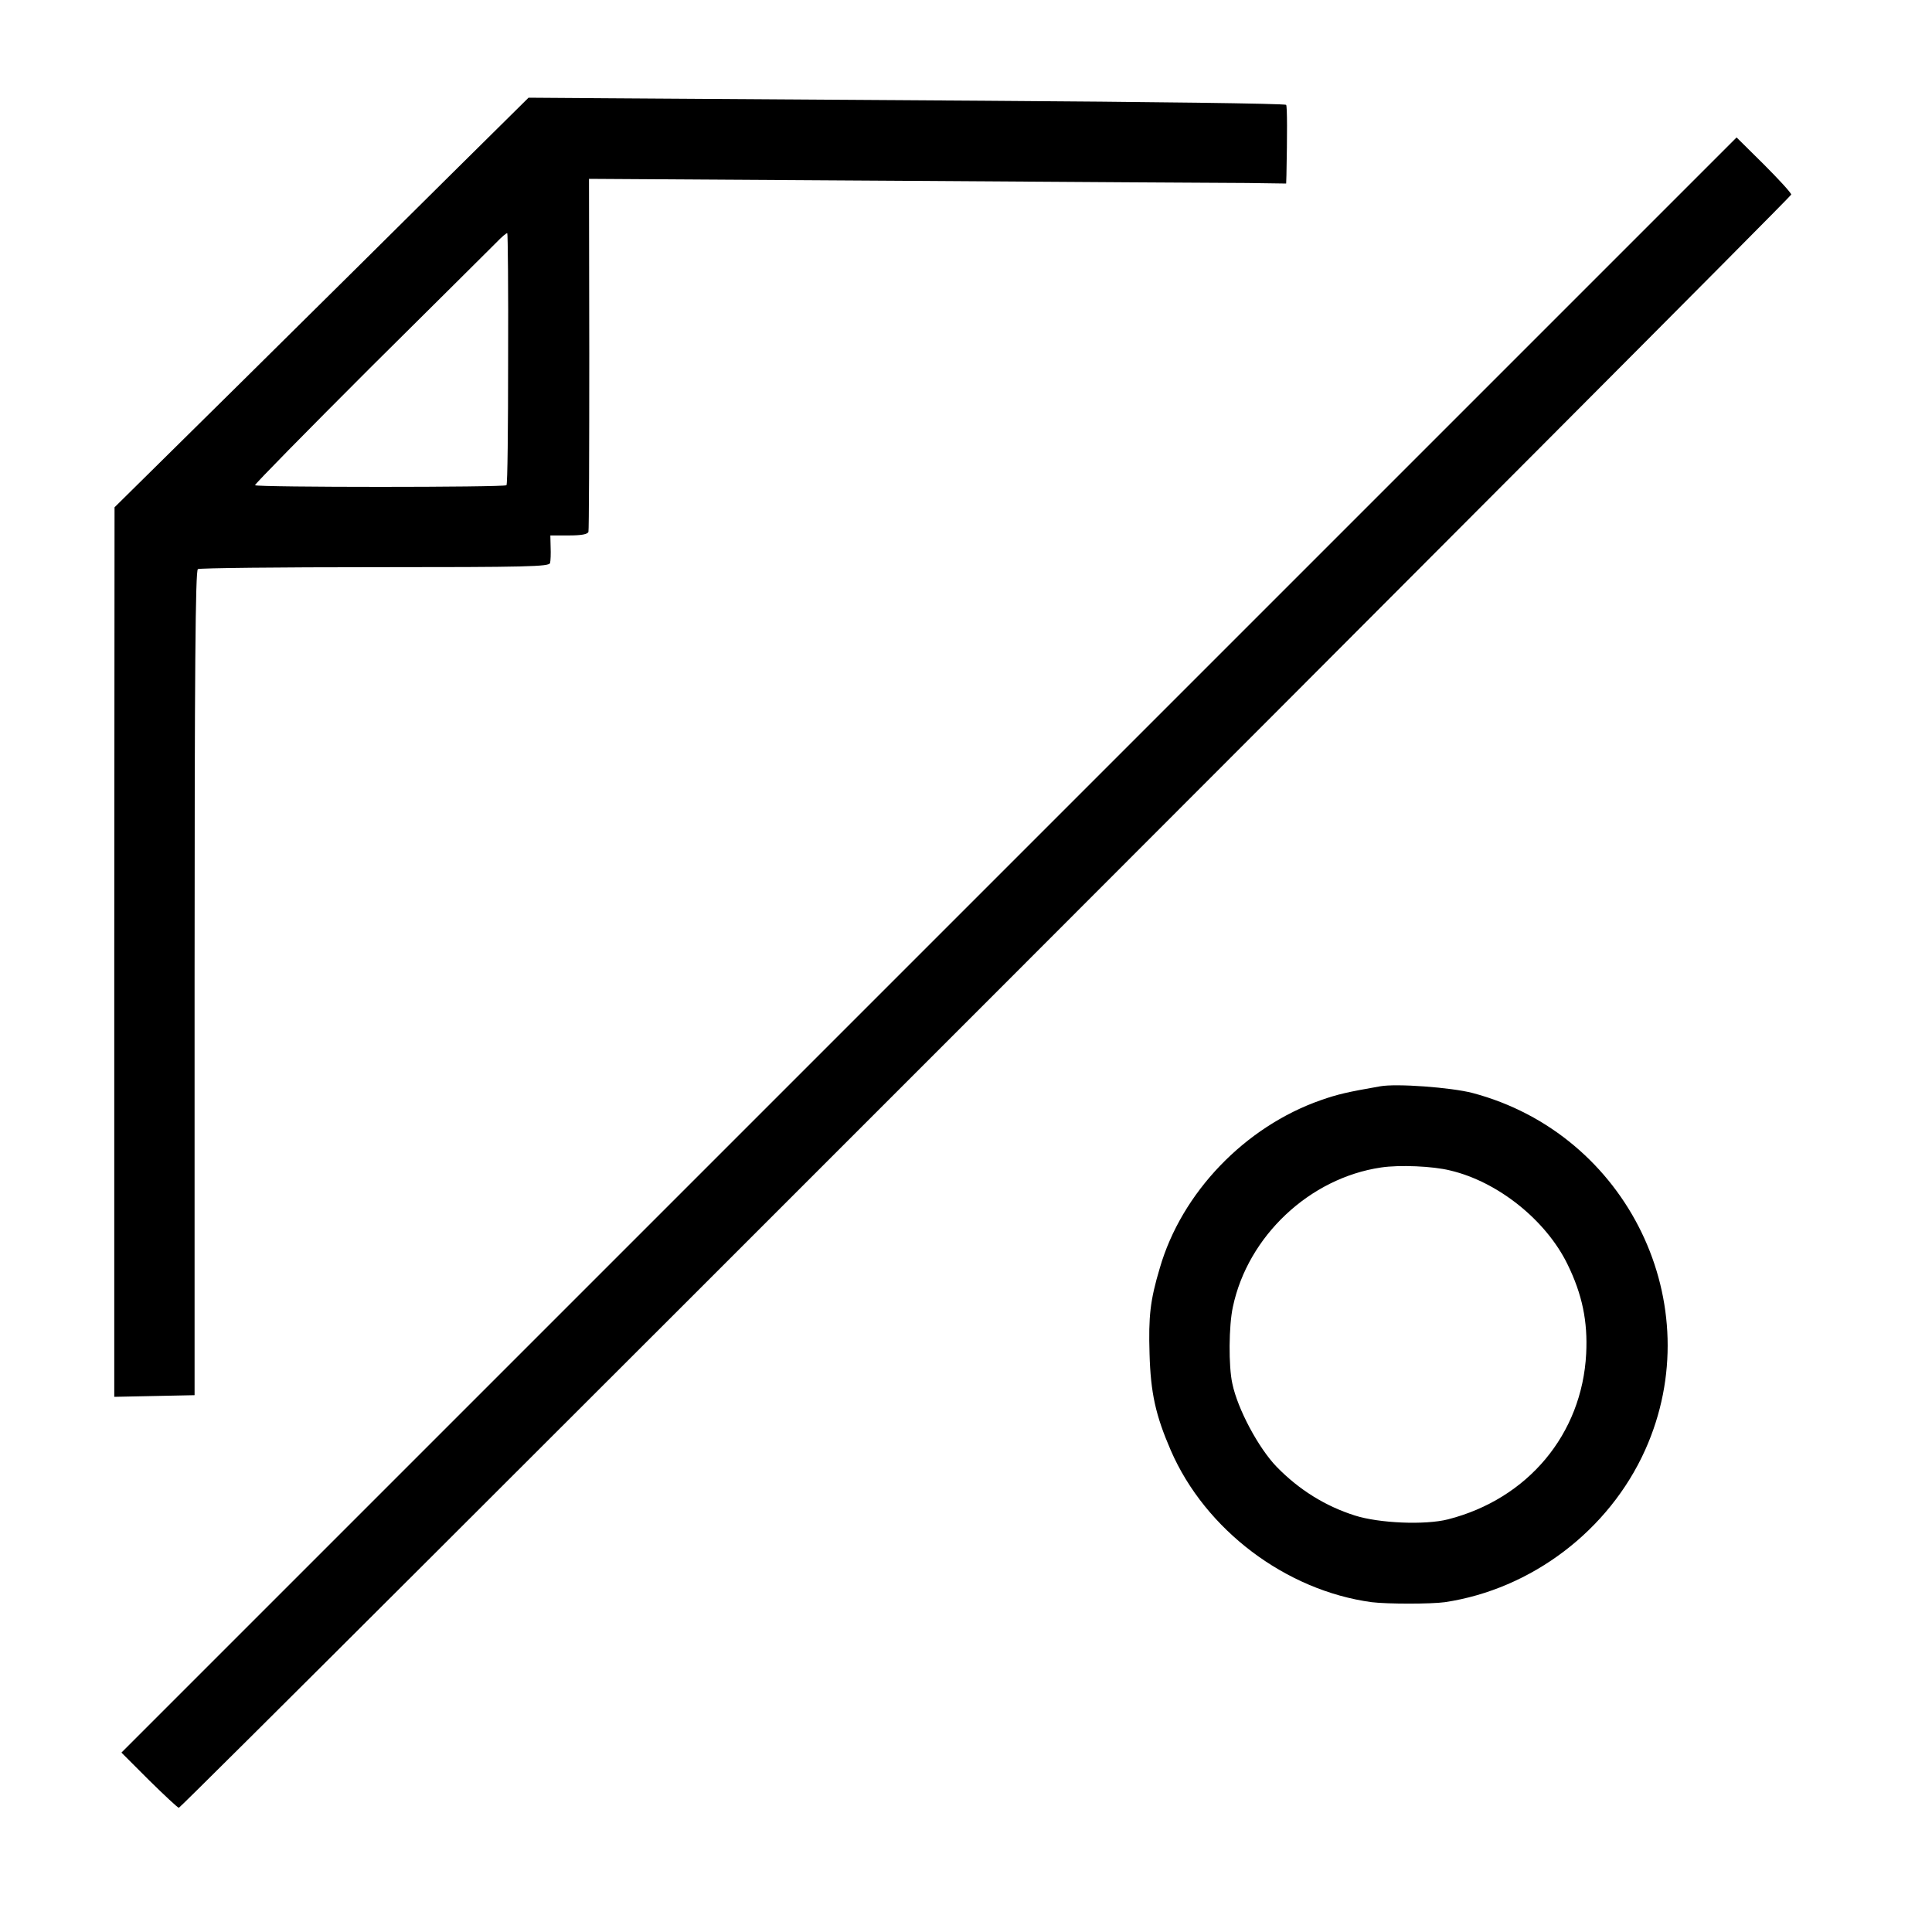
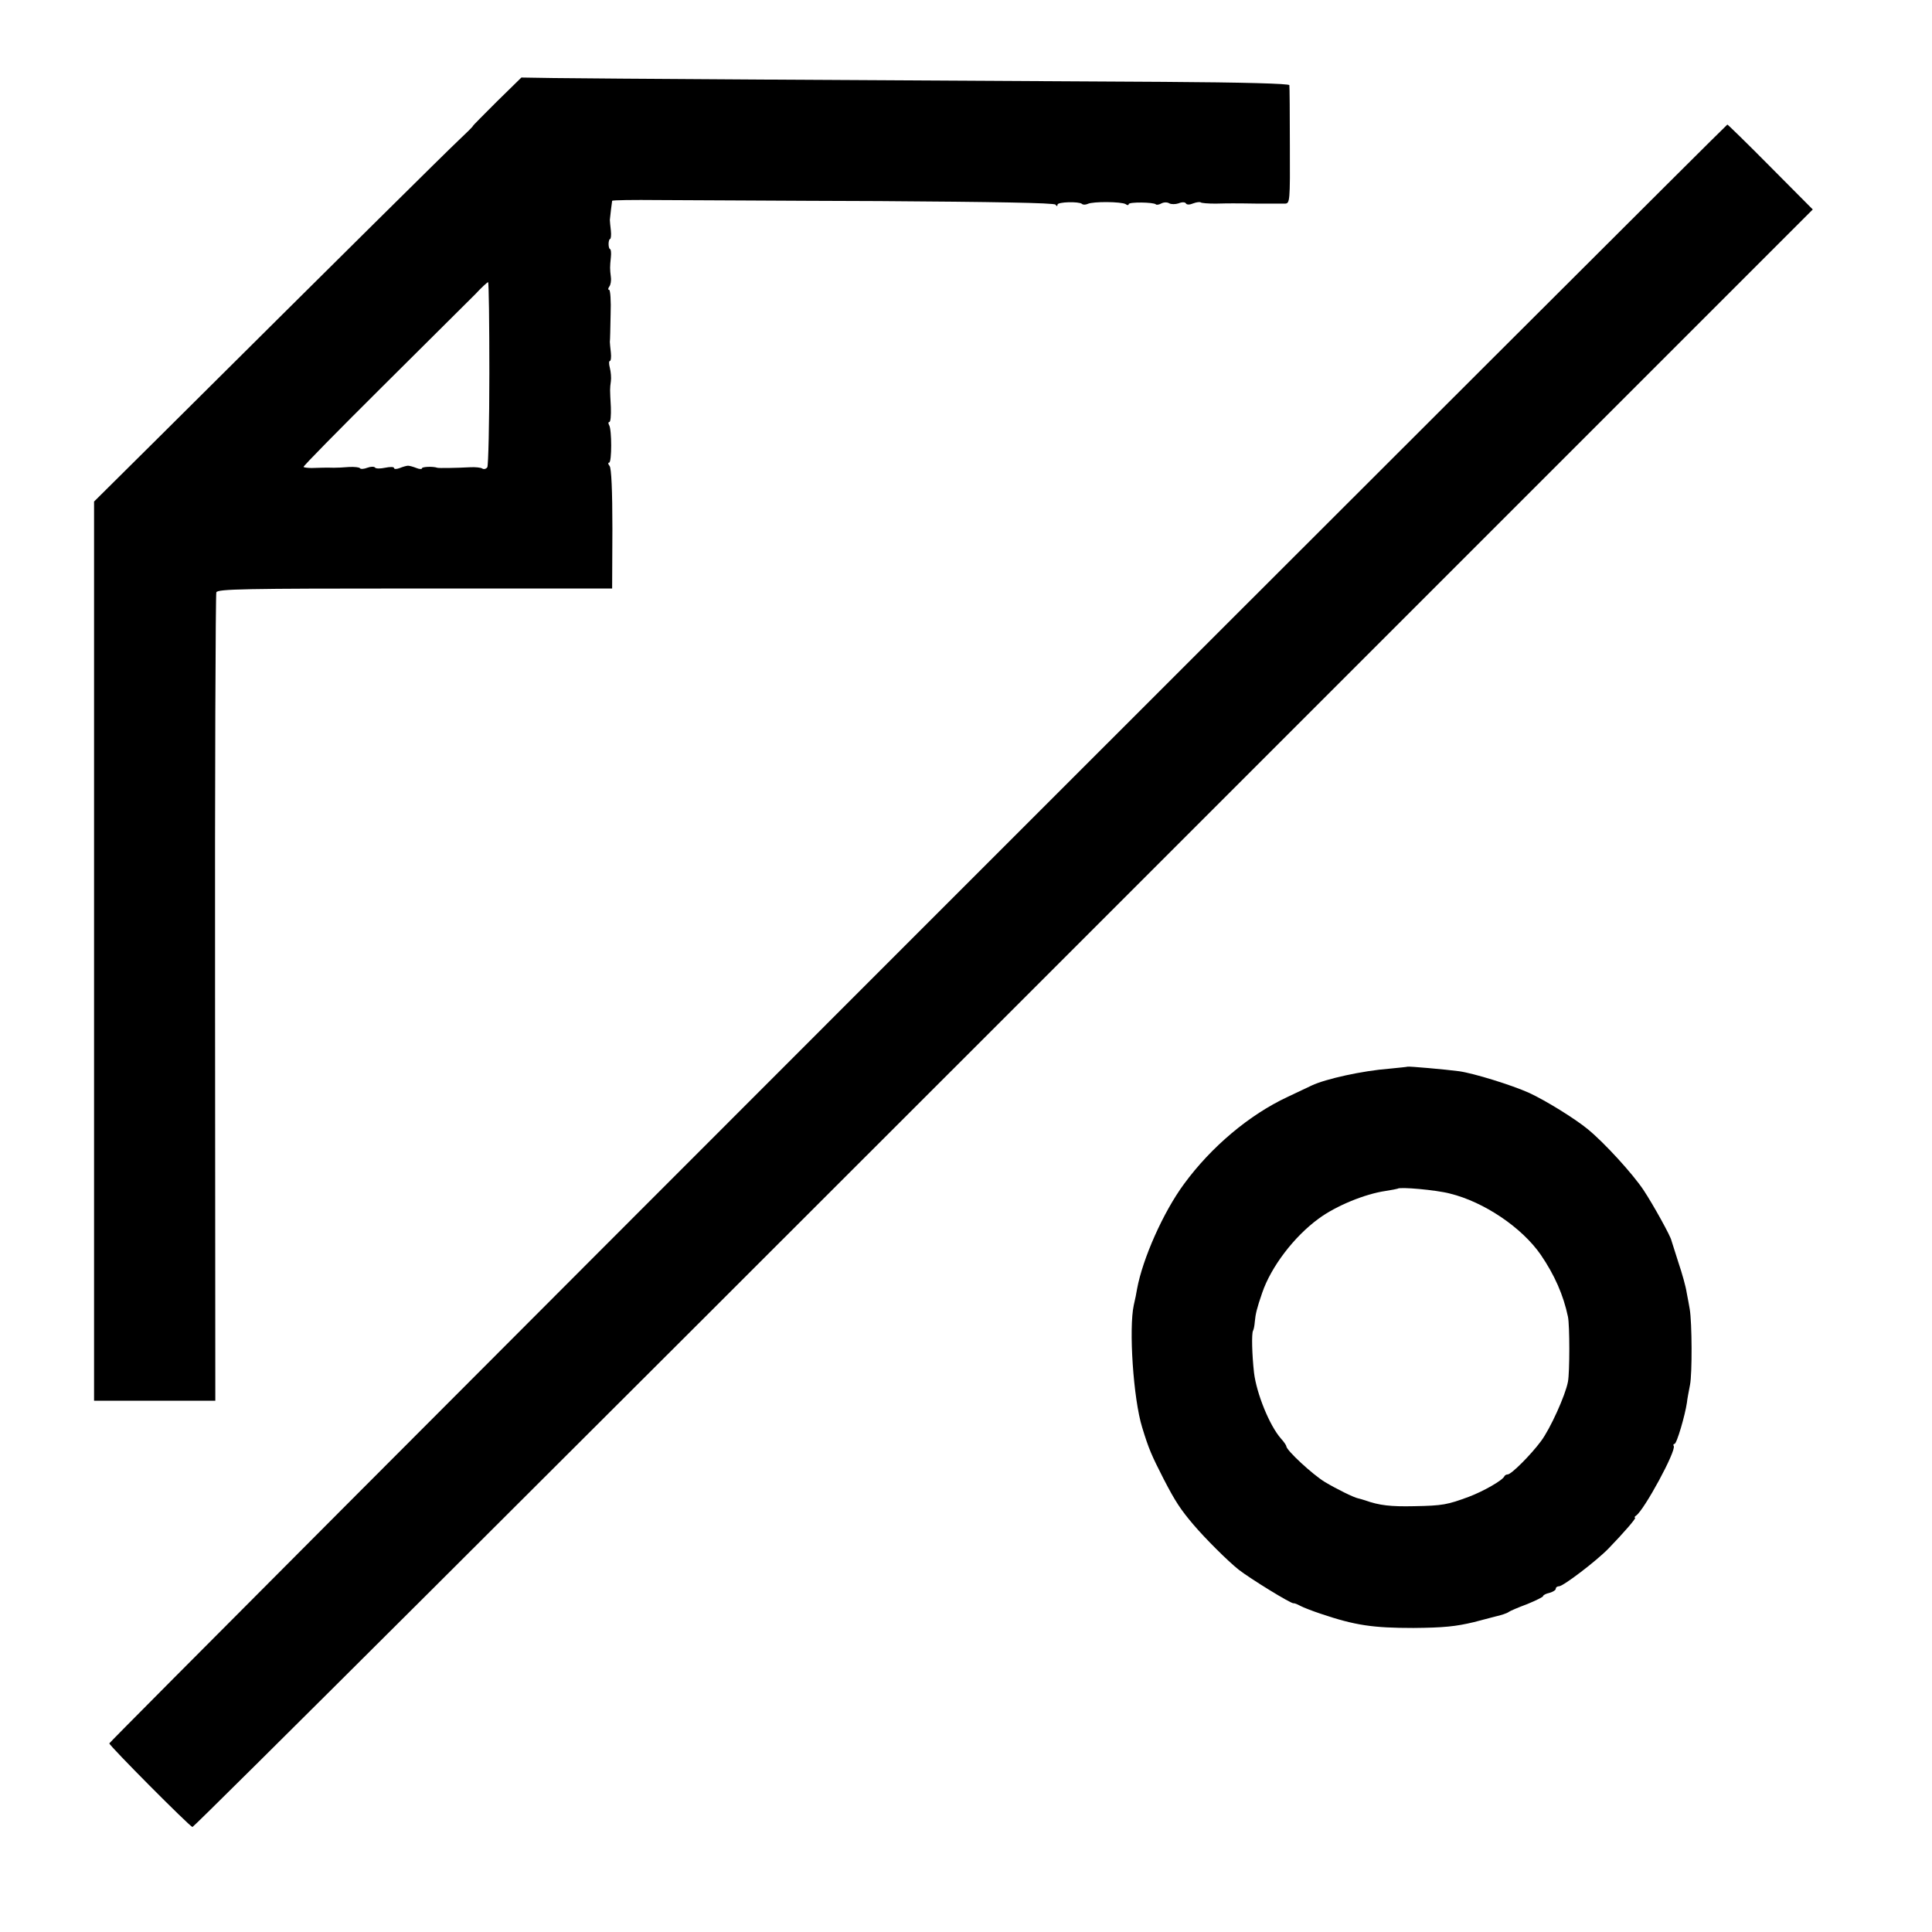
- <svg xmlns="http://www.w3.org/2000/svg" version="1.0" width="700pt" height="700pt" viewBox="0 0 700 700" preserveAspectRatio="xMidYMid meet">
-   <g transform="translate(0,700) scale(0.1,-0.1)" fill="#000000" stroke="none">
-     <path d="M1635 6369 c-154 -153 -491 -487 -750 -743 l-470 -464 -1 -1611 0 -1612 145 3 146 3 0 1493 c0 1137 3 1495 12 1500 6 4 295 7 642 7 552 0 630 2 634 15 2 8 3 34 2 58 l-1 42 67 0 c45 0 68 4 71 13 2 6 3 297 3 645 l-1 634 1120 -7 c617 -4 1185 -8 1264 -8 l142 -2 1 30 c3 147 3 248 -1 255 -3 5 -496 11 -1095 15 -600 4 -1216 8 -1370 9 l-280 2 -280 -277z m206 -669 c0 -249 -2 -455 -6 -458 -8 -8 -906 -8 -911 0 -2 3 186 194 417 425 232 230 438 435 458 455 19 20 37 35 39 33 2 -2 4 -207 3 -455z" />
-     <path d="M3366 3576 l-2926 -2926 100 -100 c56 -55 104 -100 108 -100 11 0 5842 5834 5842 5845 0 6 -45 55 -99 109 l-99 98 -2926 -2926z" />
-     <path d="M5000 3064 c-120 -21 -154 -29 -214 -50 -275 -96 -505 -335 -584 -609 -35 -117 -41 -175 -37 -310 4 -142 22 -223 77 -350 125 -288 417 -508 728 -550 58 -7 213 -7 265 0 314 47 595 260 726 552 236 526 -63 1144 -626 1293 -77 20 -276 35 -335 24z m255 -305 c173 -41 346 -180 424 -339 54 -110 74 -208 68 -325 -15 -291 -211 -526 -501 -600 -83 -21 -249 -14 -337 14 -107 34 -202 93 -283 176 -66 68 -142 210 -161 302 -14 62 -13 210 2 278 54 256 278 467 537 505 66 10 188 5 251 -11z" />
+ <svg xmlns="http://www.w3.org/2000/svg" version="1.0" width="760pt" height="760pt" viewBox="0 0 760 760" preserveAspectRatio="xMidYMid meet">
+   <g transform="translate(0,760) scale(0.1,-0.1)" fill="#000000" stroke="none">
+     <path d="M1955 7201 c-52 -52 -95 -95 -95 -97 0 -2 -25 -27 -56 -56 -50 -47 -448 -441 -1181 -1170 l-253 -251 0 -1768 0 -1769 238 0 239 0 -1 1582 c-1 871 2 1590 5 1598 6 13 103 15 782 15 l775 0 1 235 c0 150 -4 239 -11 247 -6 7 -7 13 -2 13 11 0 11 131 0 148 -4 7 -3 12 1 12 5 0 7 26 6 58 -4 73 -4 72 0 102 2 14 0 37 -4 53 -4 15 -4 27 0 27 4 0 6 15 4 33 -2 17 -4 37 -4 42 1 6 2 54 3 108 2 53 -1 97 -6 97 -5 0 -4 6 1 13 5 6 8 23 6 37 -4 33 -4 39 0 78 2 17 0 32 -3 32 -3 0 -6 9 -6 20 0 11 3 20 6 20 3 0 5 15 3 33 -2 17 -4 37 -4 42 1 14 8 69 9 75 1 3 84 4 184 3 101 0 491 -3 868 -4 447 -3 688 -7 692 -14 5 -7 8 -7 8 0 0 11 85 13 96 3 4 -4 14 -4 23 0 21 10 132 9 149 -1 6 -5 12 -5 12 0 0 9 98 8 107 -1 3 -3 13 -1 22 4 10 5 23 5 31 0 7 -4 24 -4 36 0 14 6 26 5 29 0 3 -6 15 -6 29 0 13 5 26 6 29 4 3 -3 29 -5 59 -5 29 1 60 1 68 1 8 0 53 0 100 -1 47 0 94 0 105 0 19 1 20 8 19 229 0 125 -1 232 -2 237 -1 6 -176 11 -495 13 -1123 6 -2280 13 -2399 15 l-127 2 -96 -94z m-30 -1068 c0 -197 -4 -364 -8 -371 -5 -7 -14 -9 -20 -5 -6 4 -27 6 -47 5 -56 -3 -125 -4 -130 -2 -17 6 -60 4 -60 -2 0 -4 -10 -4 -22 1 -13 5 -27 9 -33 9 -5 0 -20 -4 -32 -9 -13 -5 -23 -5 -23 0 0 5 -16 5 -35 1 -19 -4 -37 -4 -40 1 -3 4 -17 4 -30 -1 -13 -5 -26 -6 -29 -2 -2 4 -22 6 -43 5 -21 -2 -48 -3 -60 -3 -30 1 -52 0 -87 -1 -15 0 -30 2 -32 4 -3 2 138 145 312 318 174 173 337 335 363 361 25 27 48 48 51 48 3 0 5 -161 5 -357z" />
+     <path d="M3610 3930 c-1749 -1749 -3180 -3184 -3180 -3188 0 -9 314 -325 327 -329 5 -2 1440 1429 3191 3180 l3183 3183 -166 167 c-91 92 -168 167 -170 167 -3 0 -1436 -1431 -3185 -3180z" />
+     <path d="M5537 3404 c-1 -1 -33 -4 -72 -8 -105 -8 -250 -40 -305 -66 -8 -4 -51 -24 -95 -45 -150 -70 -300 -196 -407 -342 -82 -111 -163 -294 -185 -413 -2 -14 -8 -43 -13 -64 -20 -92 -2 -368 33 -481 26 -85 36 -108 85 -204 45 -87 66 -119 117 -179 45 -53 135 -143 178 -177 45 -35 207 -135 216 -132 3 1 15 -4 26 -10 11 -6 47 -20 80 -31 136 -46 206 -56 365 -56 120 1 167 6 238 23 23 6 61 16 84 22 23 5 47 13 53 18 5 4 38 18 73 31 34 14 62 28 62 31 0 4 11 10 25 13 14 4 25 11 25 16 0 6 6 10 13 10 16 0 145 98 194 148 61 63 112 122 105 122 -4 0 -2 4 4 8 32 22 159 256 148 274 -3 4 -1 8 3 8 9 0 42 114 49 163 1 12 7 43 12 69 9 44 8 245 -1 298 -2 14 -8 43 -12 65 -3 22 -18 76 -33 120 -14 44 -26 82 -27 85 -2 15 -71 140 -110 199 -42 63 -153 185 -219 239 -51 42 -166 113 -231 143 -69 31 -218 77 -275 85 -52 7 -200 20 -203 18z m166 -499 c135 -33 284 -134 358 -241 54 -79 89 -158 107 -244 7 -34 7 -218 0 -255 -10 -54 -70 -186 -106 -234 -40 -54 -117 -131 -131 -131 -5 0 -11 -3 -13 -7 -6 -16 -84 -60 -140 -81 -84 -31 -102 -35 -216 -37 -91 -2 -136 3 -192 23 -8 3 -21 6 -28 8 -16 3 -85 37 -130 64 -48 29 -152 125 -152 141 0 3 -9 17 -21 30 -45 51 -96 177 -106 259 -8 71 -10 154 -4 165 3 5 6 21 7 35 3 32 8 53 29 114 35 103 126 222 222 292 69 51 182 97 263 109 25 4 46 8 48 9 7 8 152 -5 205 -19z" />
  </g>
</svg>
